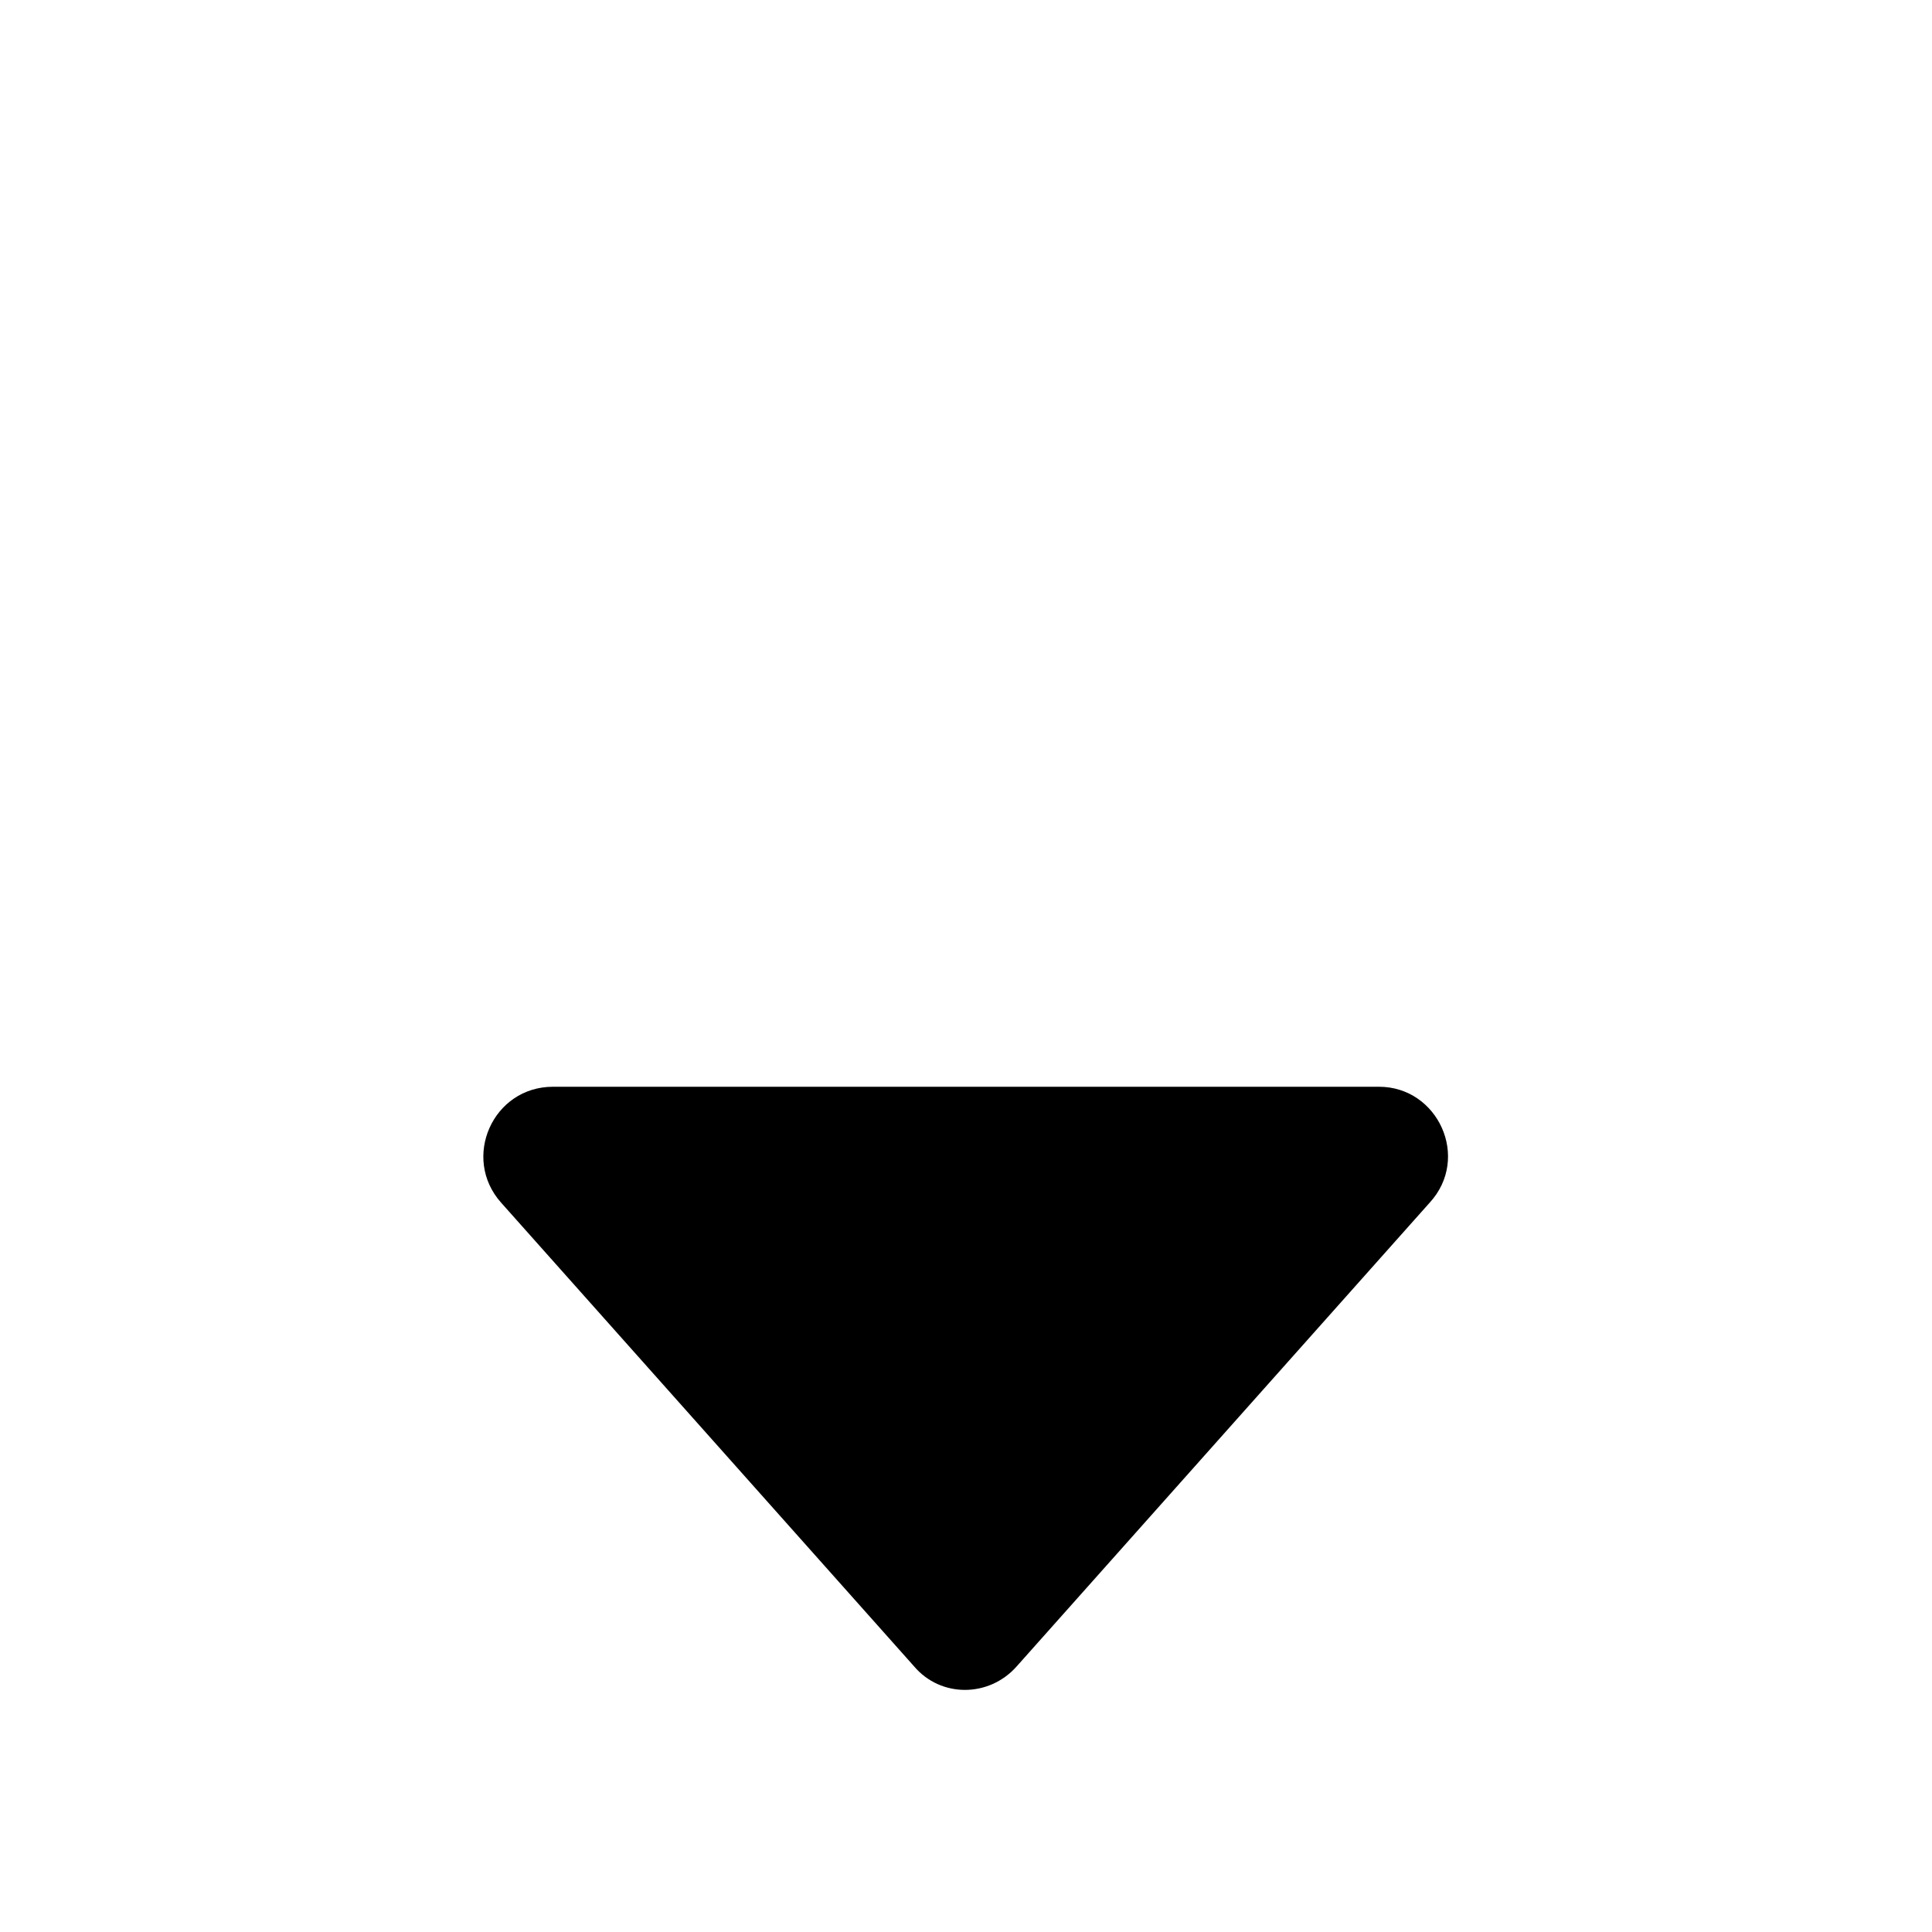
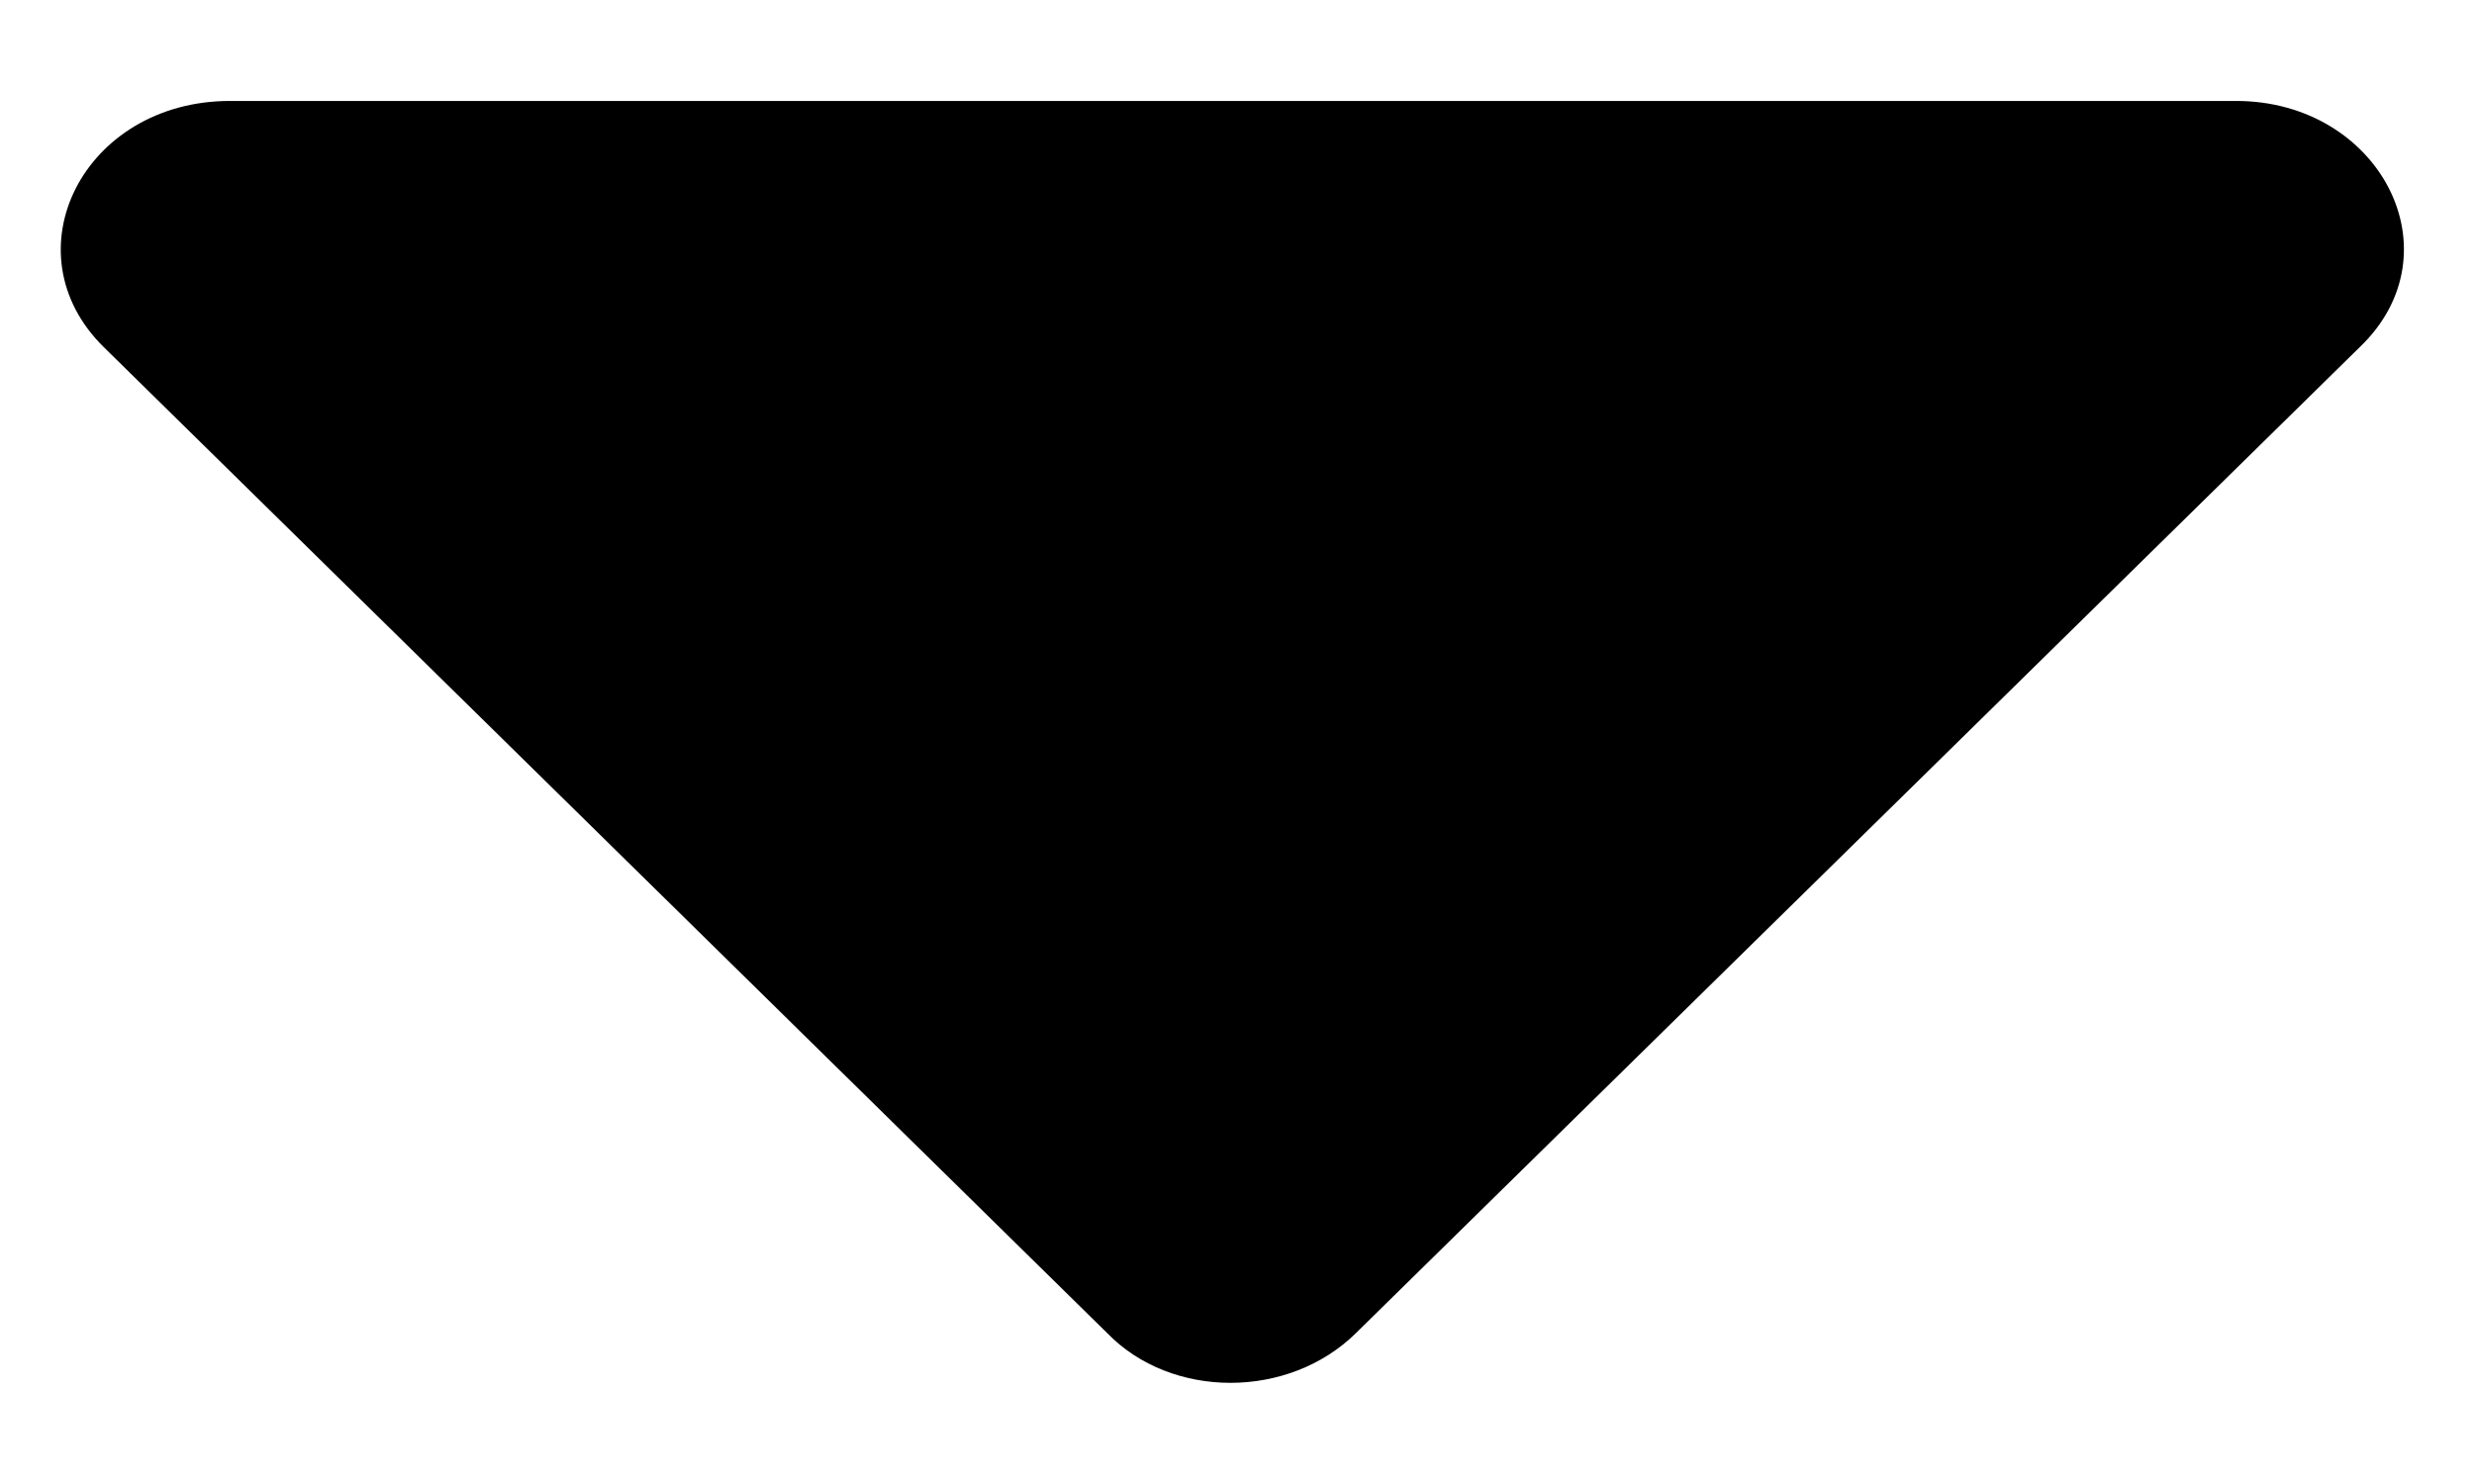
- <svg xmlns="http://www.w3.org/2000/svg" class="svg-icon" style="width: 1em; height: 1em;vertical-align: middle;fill: currentColor;overflow: hidden;" viewBox="0 0 1024 1024" version="1.1">
-   <path d="M757.76 637.44l-218.88 245.76c-14.72 16.64-40.32 16.64-54.4 0L265.6 637.44C244.48 613.76 261.12 576 293.12 576l437.76 0C762.24 576 779.52 613.76 757.76 637.44z" />
+ <svg xmlns="http://www.w3.org/2000/svg" xml:space="preserve" width="66.146mm" height="39.687mm" version="1.1" style="shape-rendering:geometricPrecision; text-rendering:geometricPrecision; image-rendering:optimizeQuality; fill-rule:evenodd; clip-rule:evenodd" viewBox="0 0 6615 3969">
+   <defs>
+     <style type="text/css">
+    
+     .fil0 {fill:black}
+    
+   </style>
+   </defs>
+   <g id="Слой_x0020_1">
+     <path class="fil0" d="M6309 929l-2683 2636c-180,178 -494,178 -666,0l-2682 -2636c-259,-254 -55,-659 337,-659l5364 0c384,0 596,405 330,659z" />
+   </g>
</svg>
